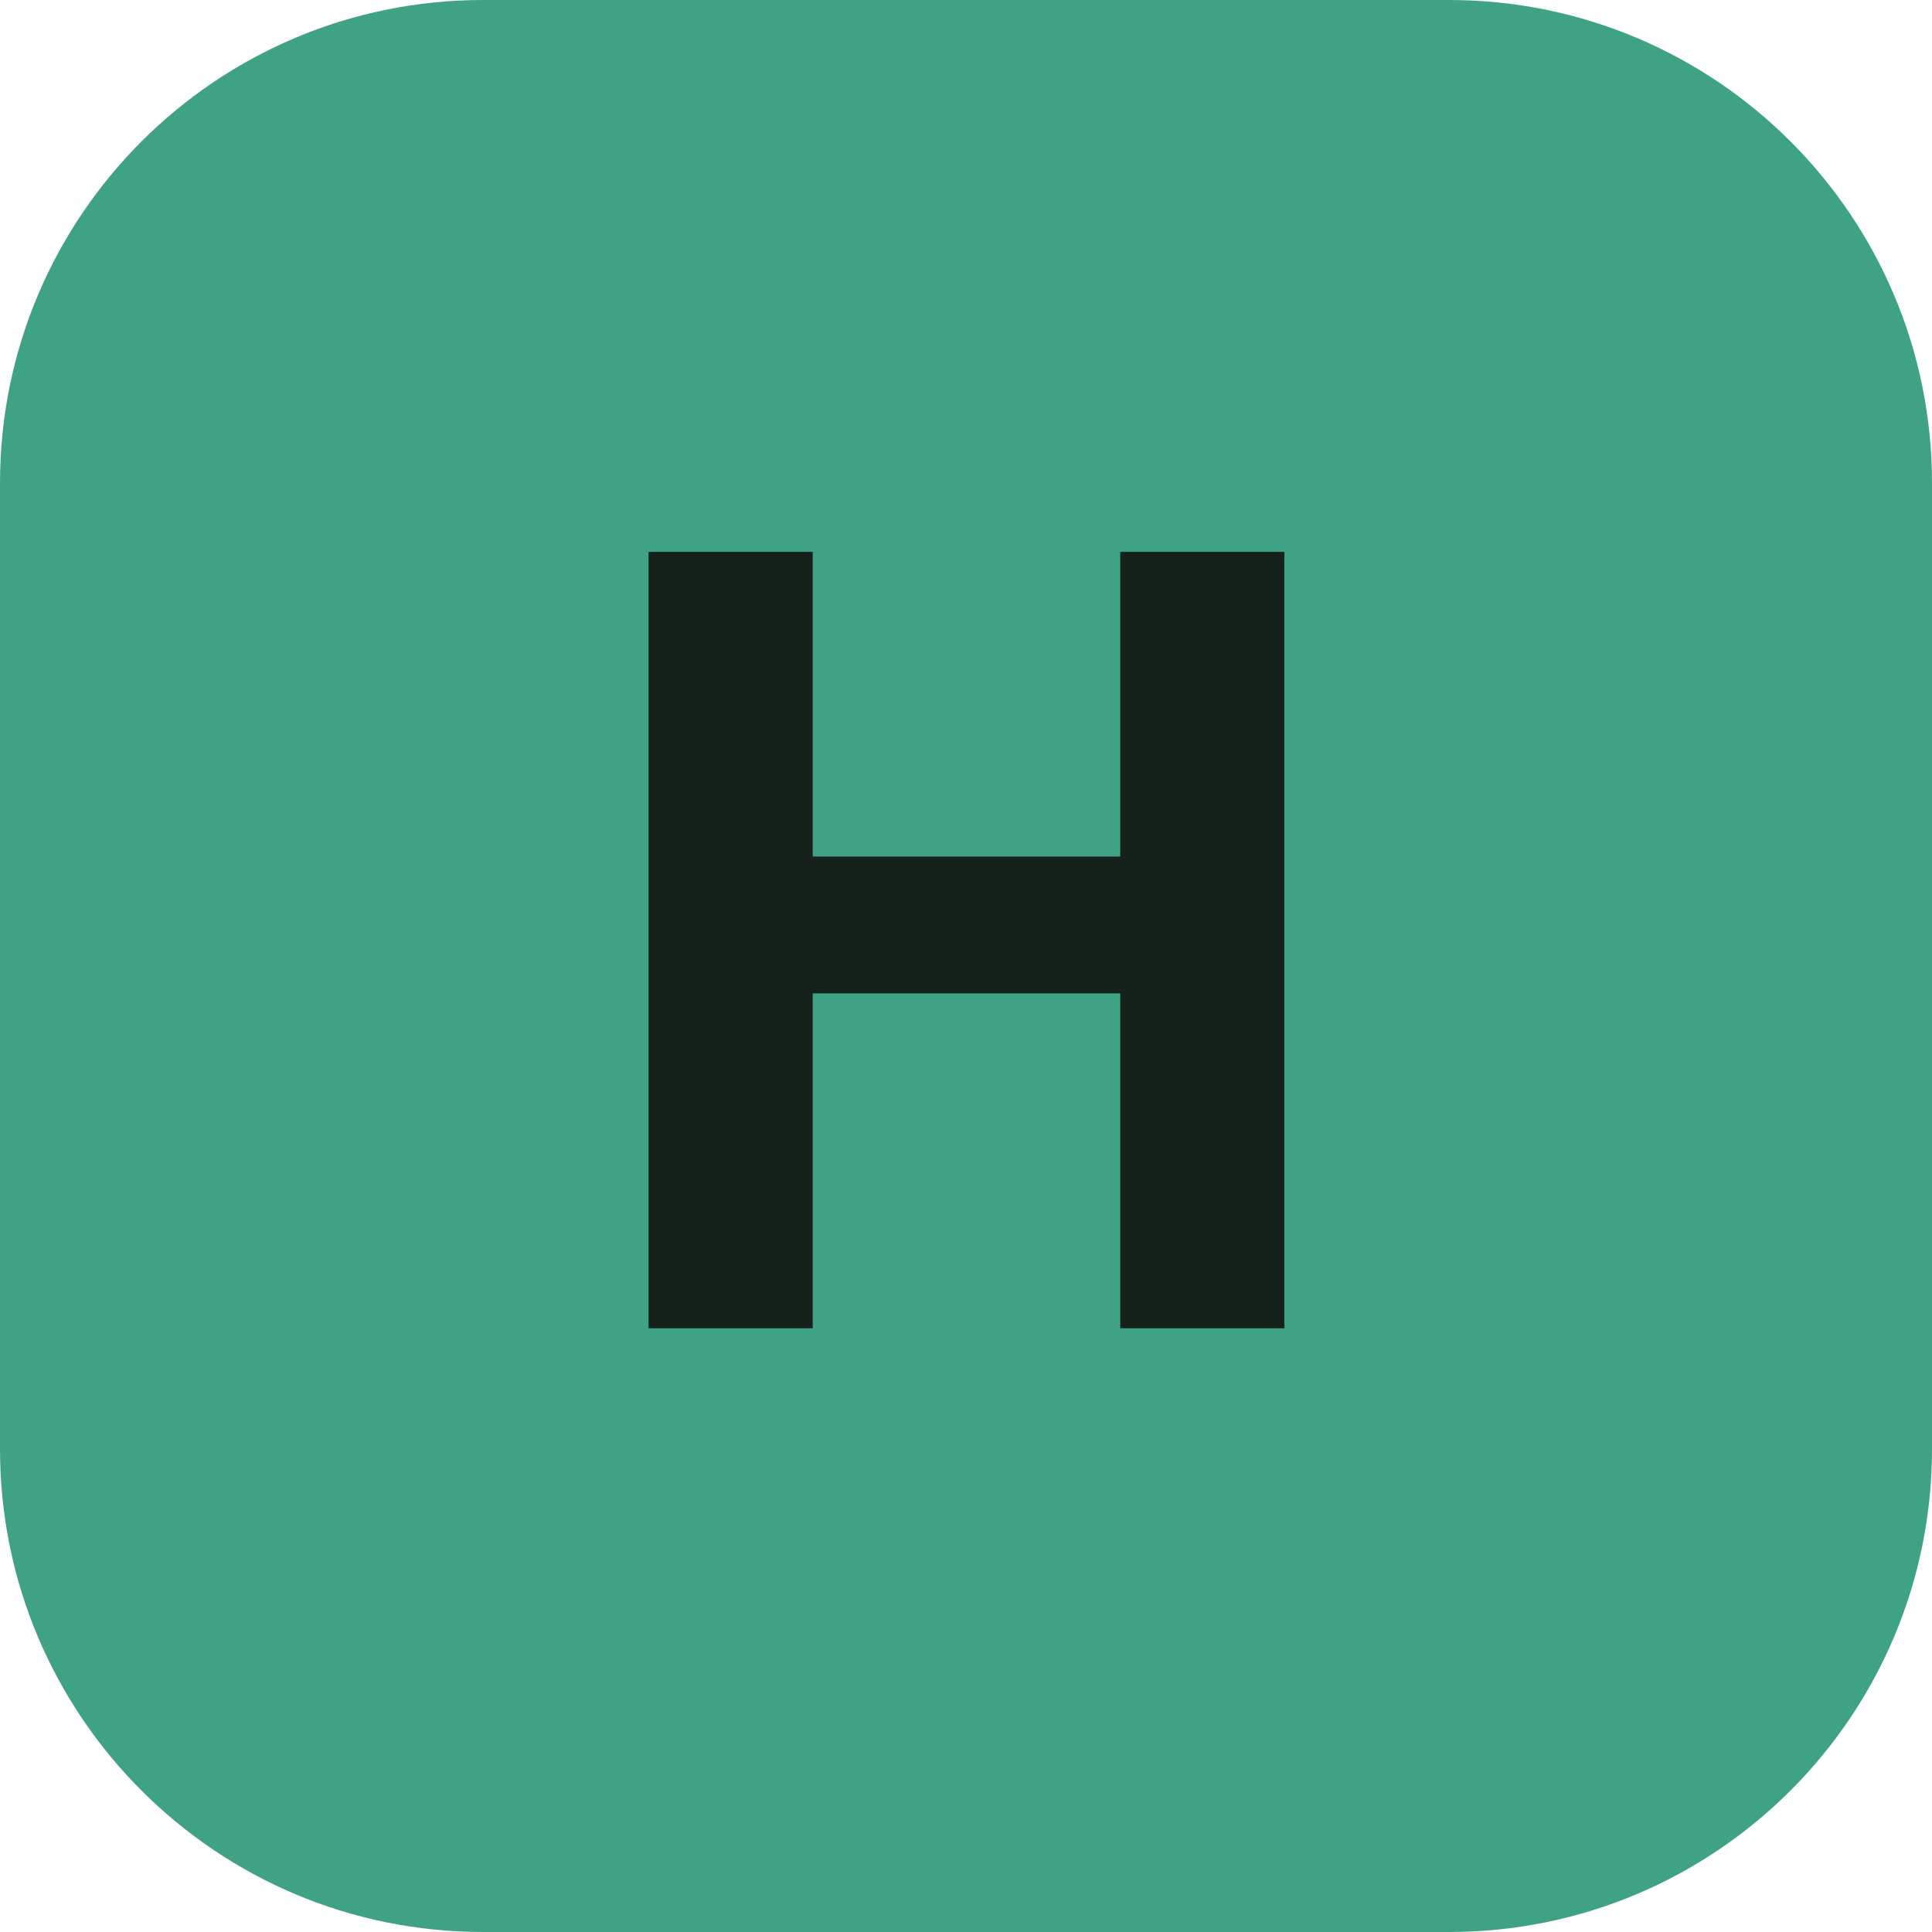
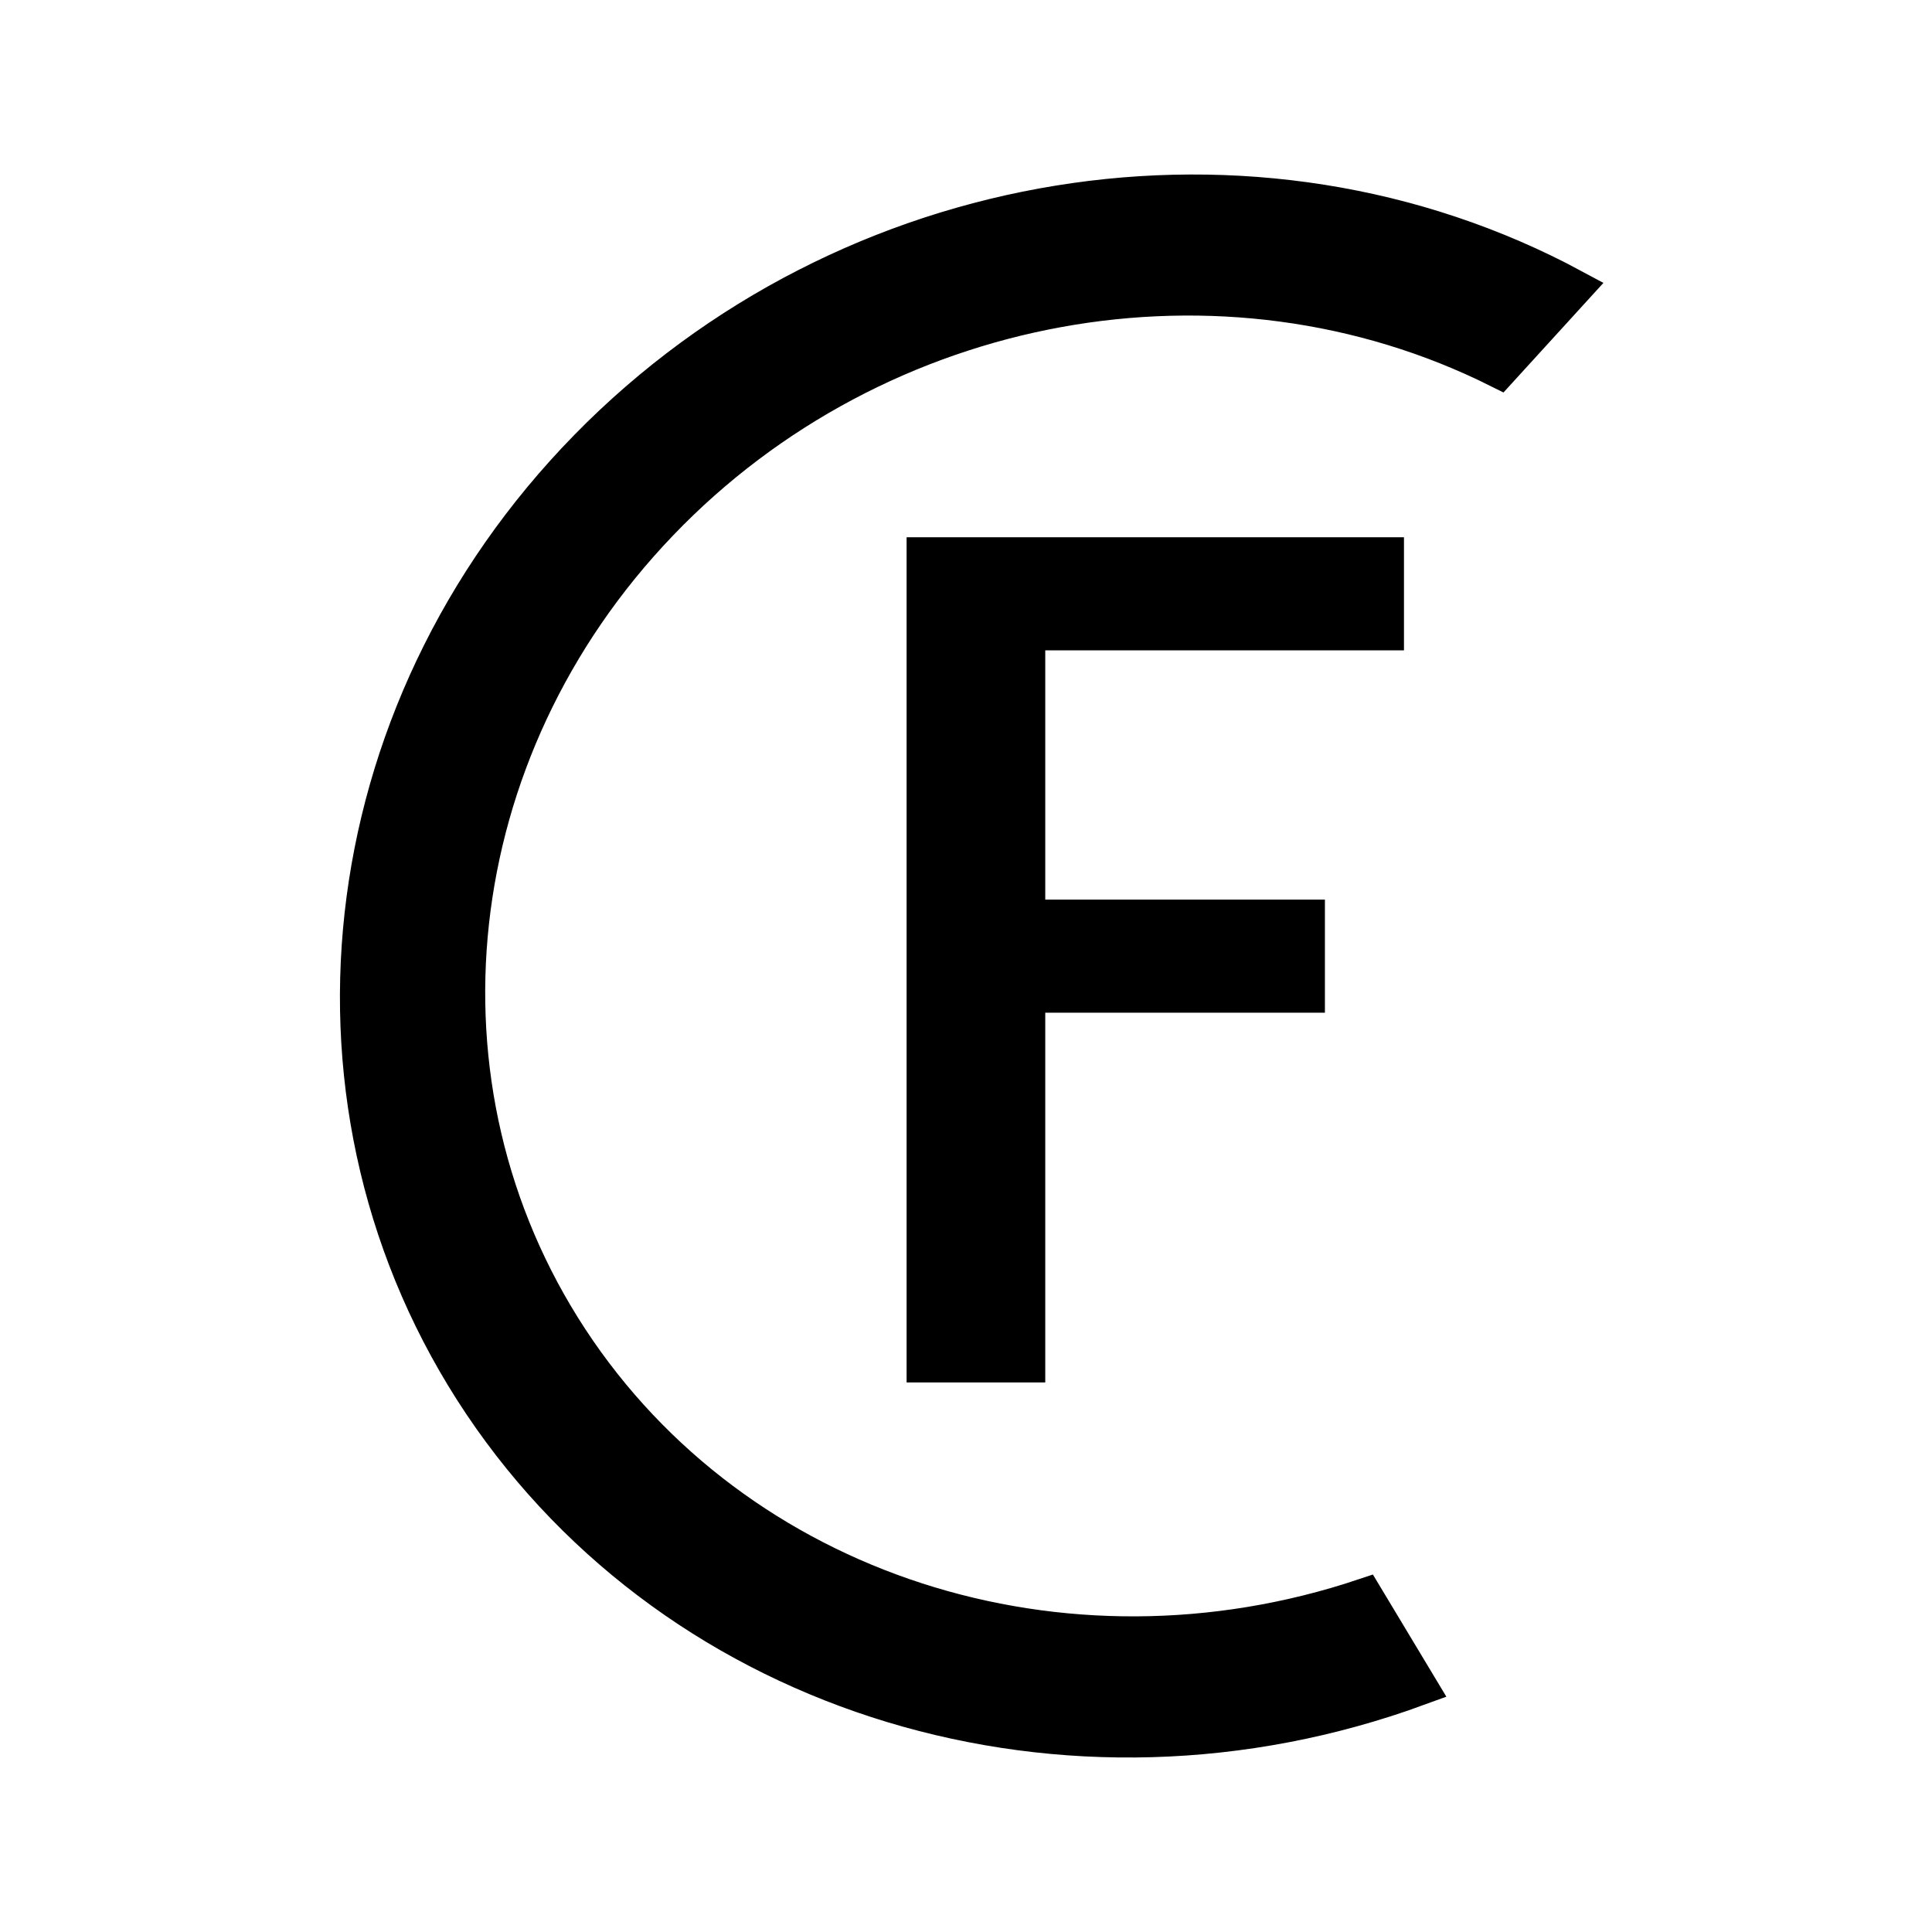
- <svg xmlns="http://www.w3.org/2000/svg" viewBox="0 0 32 32">
-   <rect width="32" height="32" rx="8" fill="#3FA284" />
-   <text x="16" y="22" text-anchor="middle" font-family="system-ui,sans-serif" font-weight="600" font-size="18" fill="#16211C">H</text>
+ <svg xmlns="http://www.w3.org/2000/svg" viewBox="0 0 64 64">
+   <style>g{color:#000}@media (prefers-color-scheme:dark){g{color:#fff}}</style>
+   <g fill="currentColor" transform="translate(11.88 6.4) scale(0.3544)">
+     <path d="M113.55 8.86 106.61 16.47C80.82 3.57 48.55 9.46 28.11 30.8C7.67 52.13 4.23 83.53 19.74 107.16C35.25 130.79 65.79 140.68 94.03 131.22L99.08 139.62C66.23 151.66 30 140.7 11.52 113.15C-6.96 85.59 -2.87 48.63 21.41 23.82C45.68 -0.99 83.8 -7.18 113.55 8.86Z" stroke="currentColor" stroke-width="3.5" />
+     <path d="M97.71 32.16V42.73H64.18V66.03H90.32V76.6H64.18V111.16H51.22V32.16Z" />
+   </g>
</svg>
